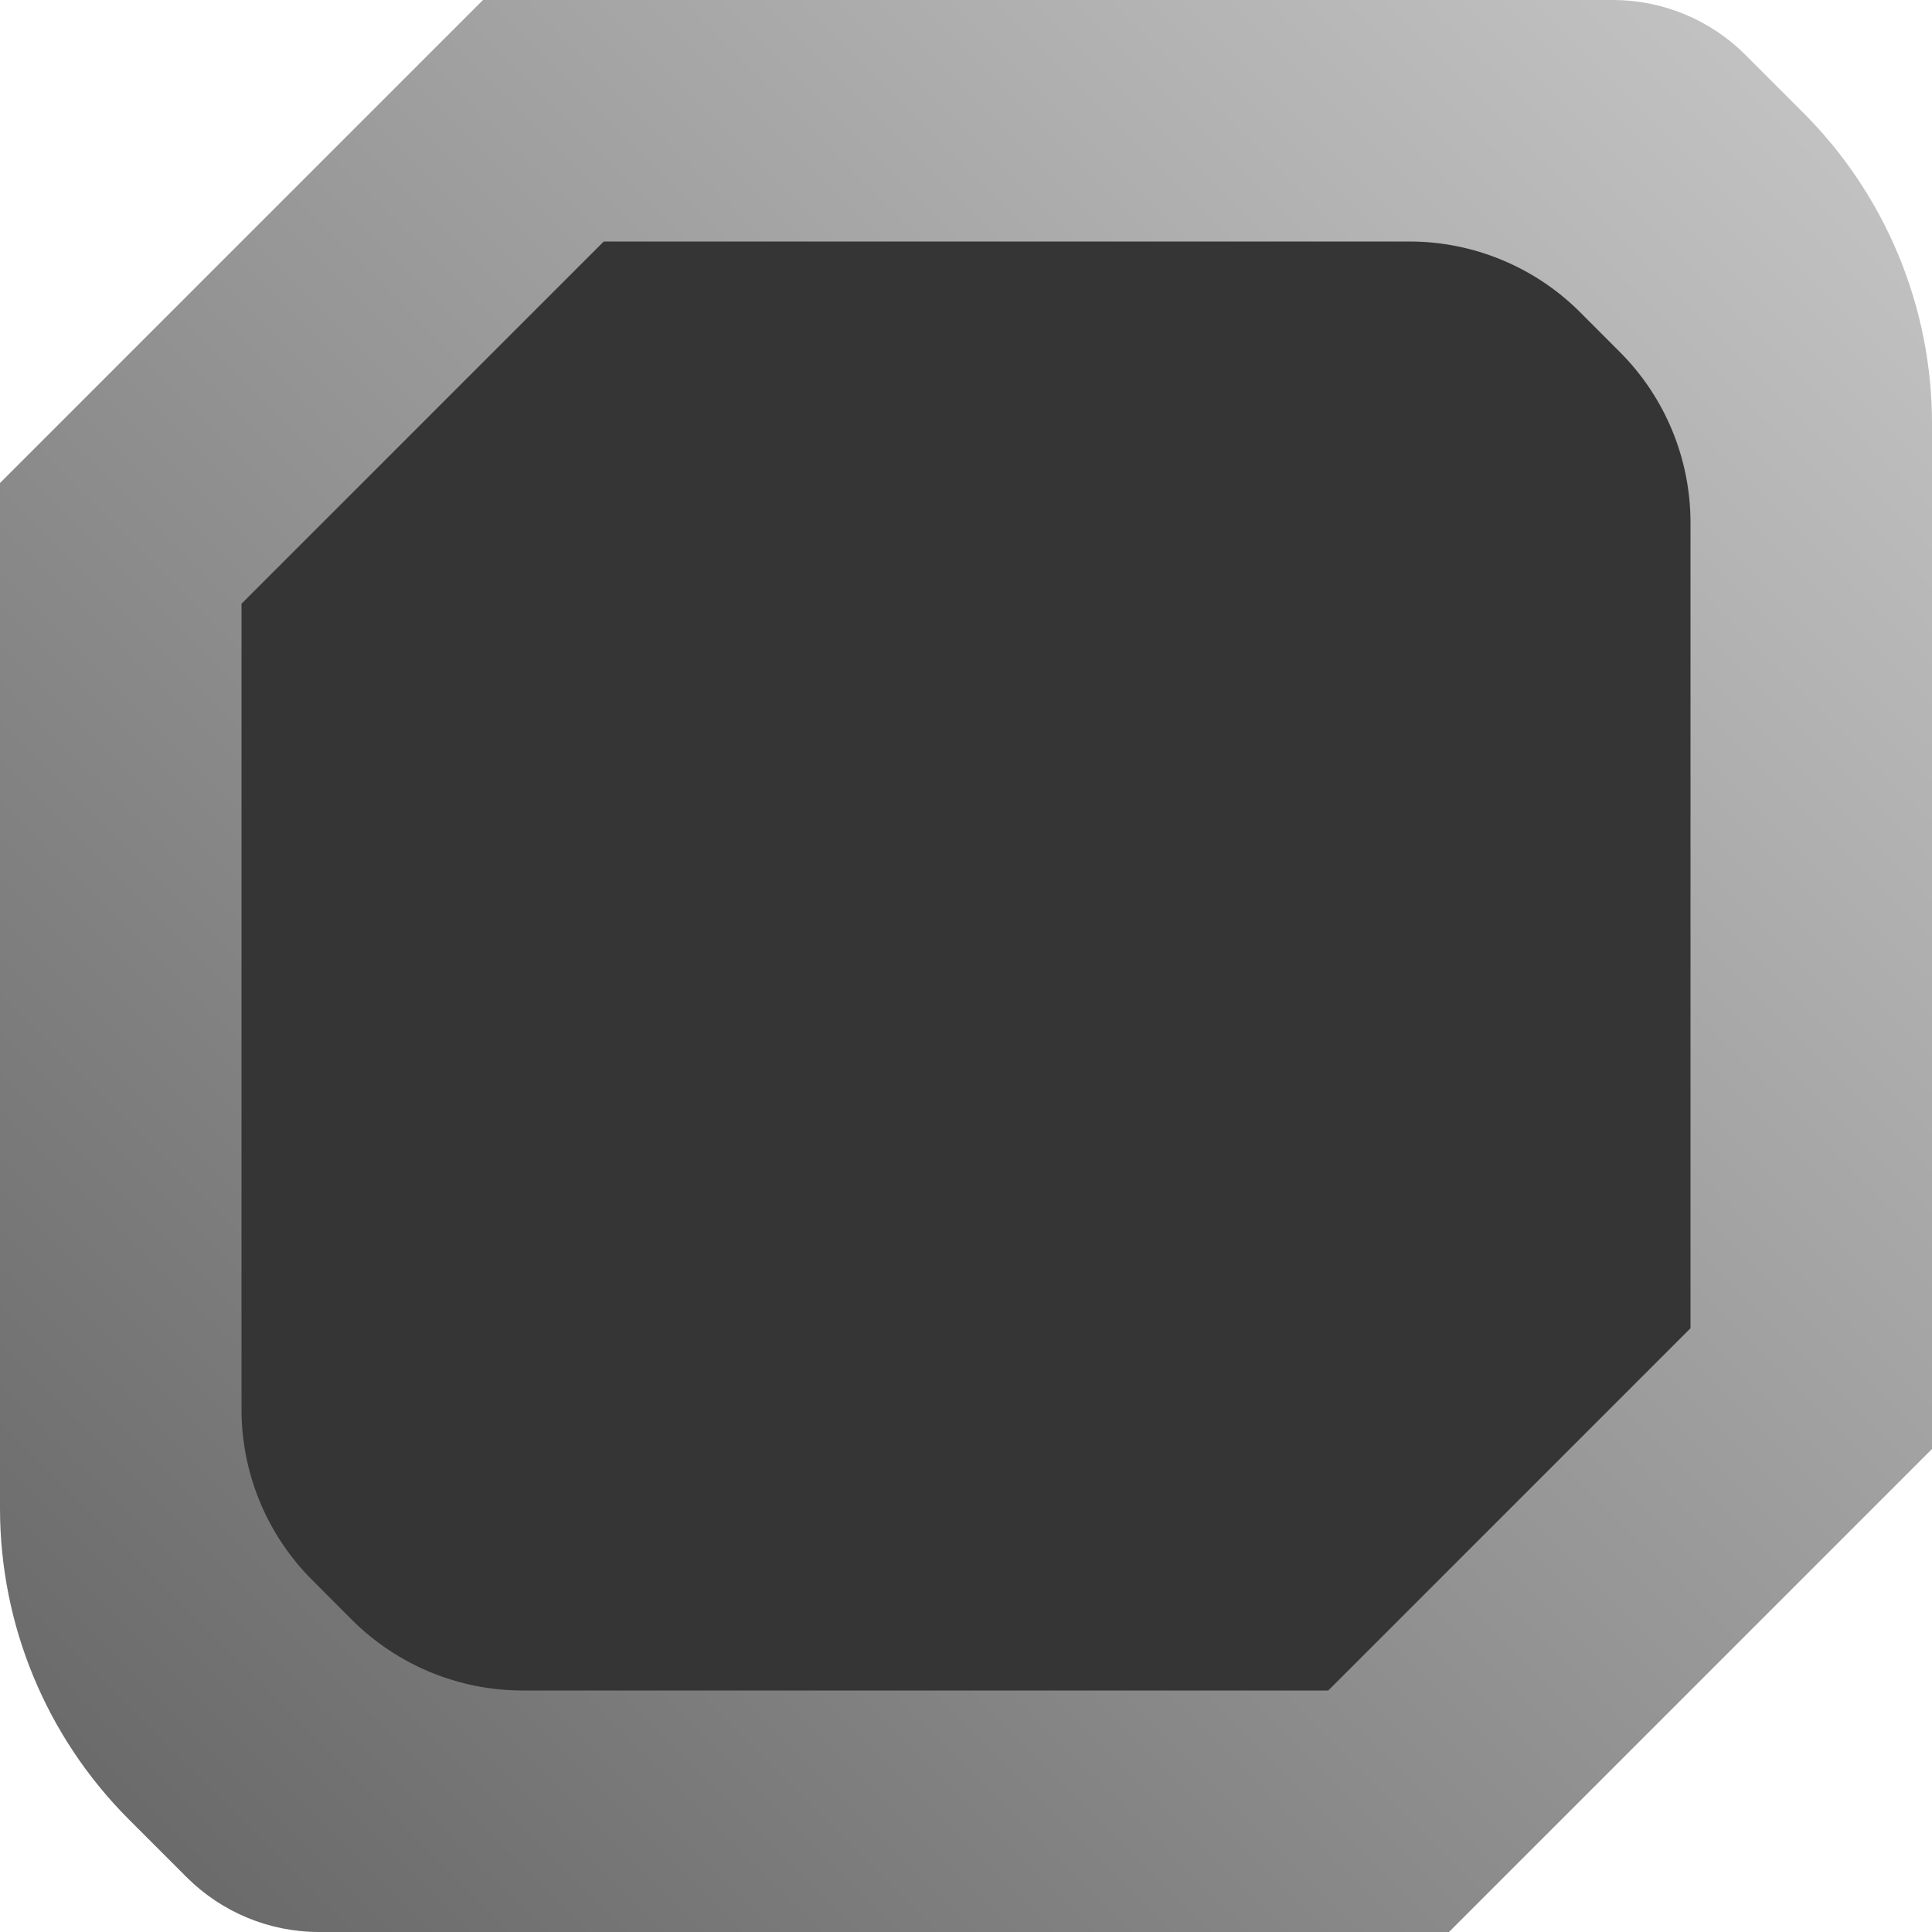
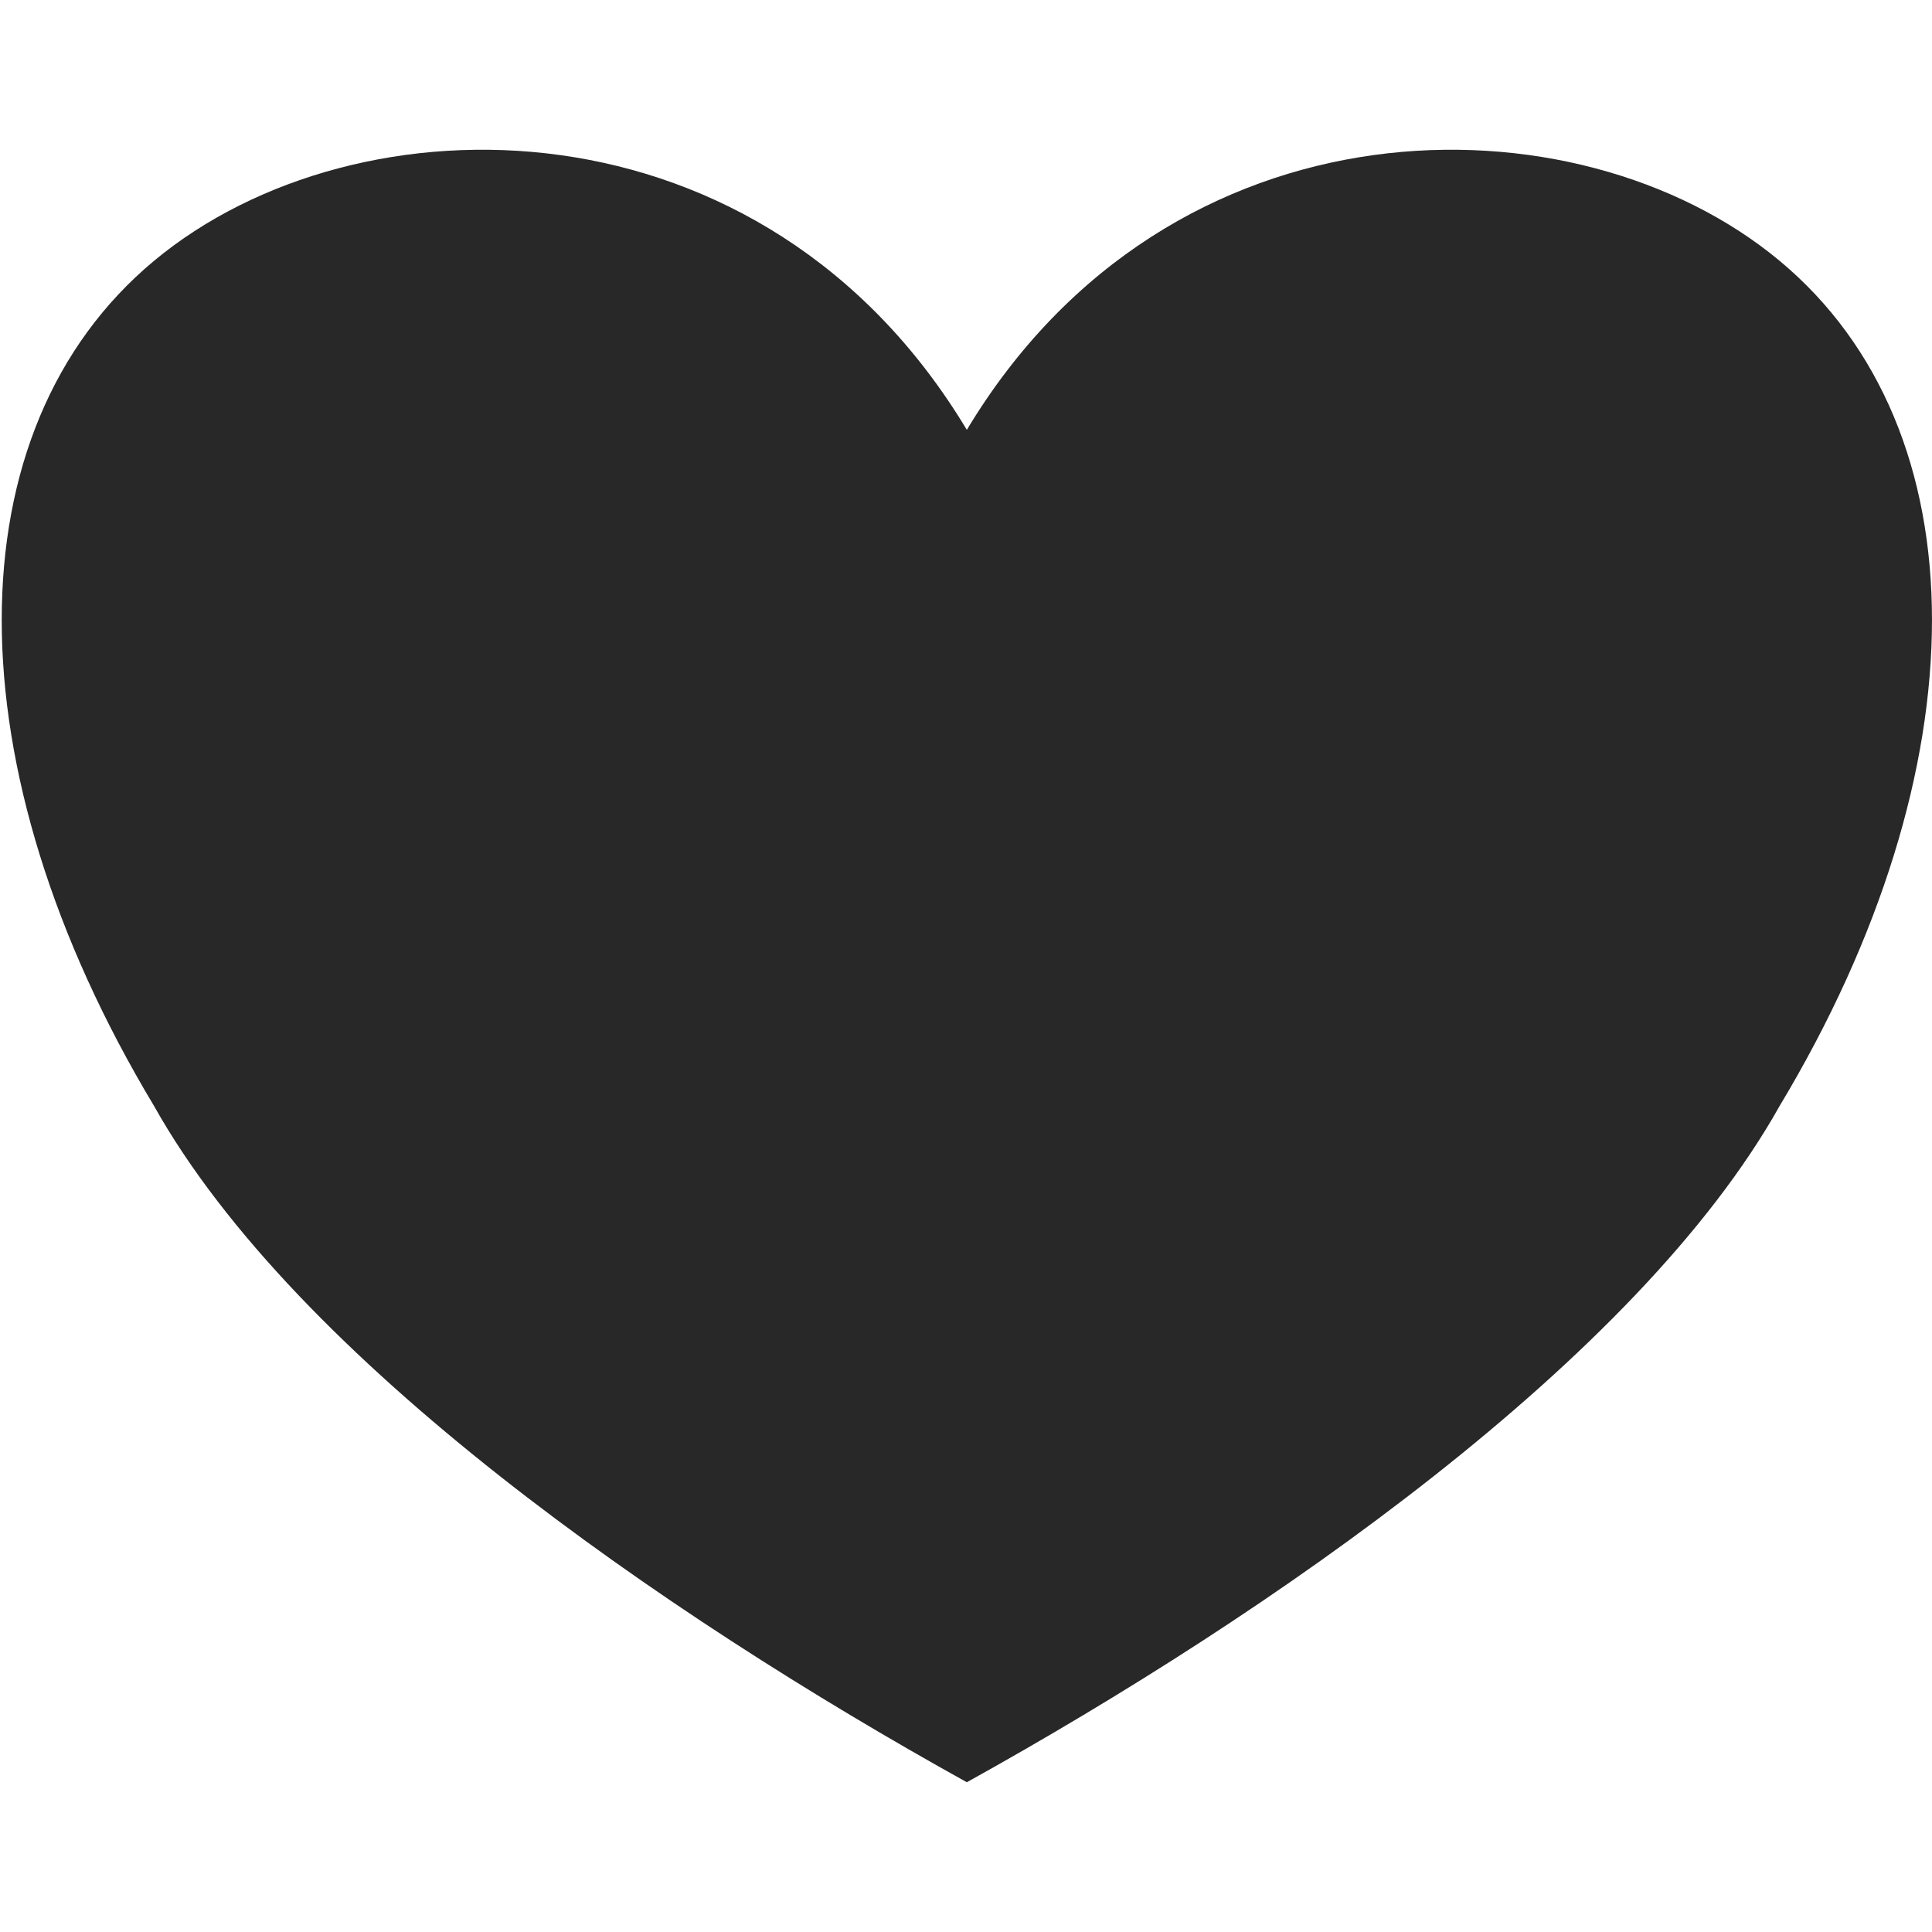
<svg xmlns="http://www.w3.org/2000/svg" width="100%" height="100%" viewBox="0 0 32 32" version="1.1" xml:space="preserve" style="fill-rule:evenodd;clip-rule:evenodd;stroke-linejoin:round;stroke-miterlimit:2;">
-   <g transform="matrix(0.8,0,0,1.6,-8,-32)">
-     <path d="M50,24.385C50,23.178 49.041,22.021 47.335,21.167C46.912,20.956 46.496,20.748 46.135,20.567C45.408,20.204 44.423,20 43.395,20C37.873,20 20,20 20,20L10,25L10,35.615C10,36.822 10.959,37.979 12.665,38.833C13.088,39.044 13.504,39.252 13.865,39.433C14.592,39.796 15.577,40 16.605,40C22.127,40 40,40 40,40L50,35L50,24.385Z" style="fill:url(#_Linear1);" />
+   <g transform="matrix(1.0404,0,0,0.909487,-0.00114015,1.46827)">
+     <path d="M15.393,6.214C18.628,0.056 25.098,0.056 28.332,3.135C31.567,6.214 31.567,12.371 28.332,18.528C26.068,23.146 20.245,27.764 15.393,30.843C10.541,27.764 4.719,23.146 2.454,18.528C-0.78,12.371 -0.78,6.214 2.454,3.135C5.689,0.056 12.159,0.056 15.393,6.214Z" style="fill:rgb(40,40,40);" />
  </g>
-   <g transform="matrix(0.6,0,0,1.2,-2,-20)">
-     <path d="M50,23.881C50,22.997 49.298,22.149 48.047,21.524C47.688,21.344 47.312,21.156 46.953,20.976C45.702,20.351 44.007,20 42.239,20L20,20L10,25L10,36.119C10,37.003 10.702,37.851 11.953,38.476C12.312,38.656 12.688,38.844 13.047,39.024C14.298,39.649 15.993,40 17.761,40L40,40L50,35L50,23.881Z" style="fill:rgb(53,53,53);" />
-   </g>
-   <defs>
-     <linearGradient id="_Linear1" x1="0" y1="0" x2="1" y2="0" gradientUnits="userSpaceOnUse" gradientTransform="matrix(-40,20,-40,-20,50,20)">
-       <stop offset="0" style="stop-color:rgb(200,200,200);stop-opacity:1" />
-       <stop offset="1" style="stop-color:rgb(100,100,100);stop-opacity:1" />
-     </linearGradient>
-   </defs>
</svg>
